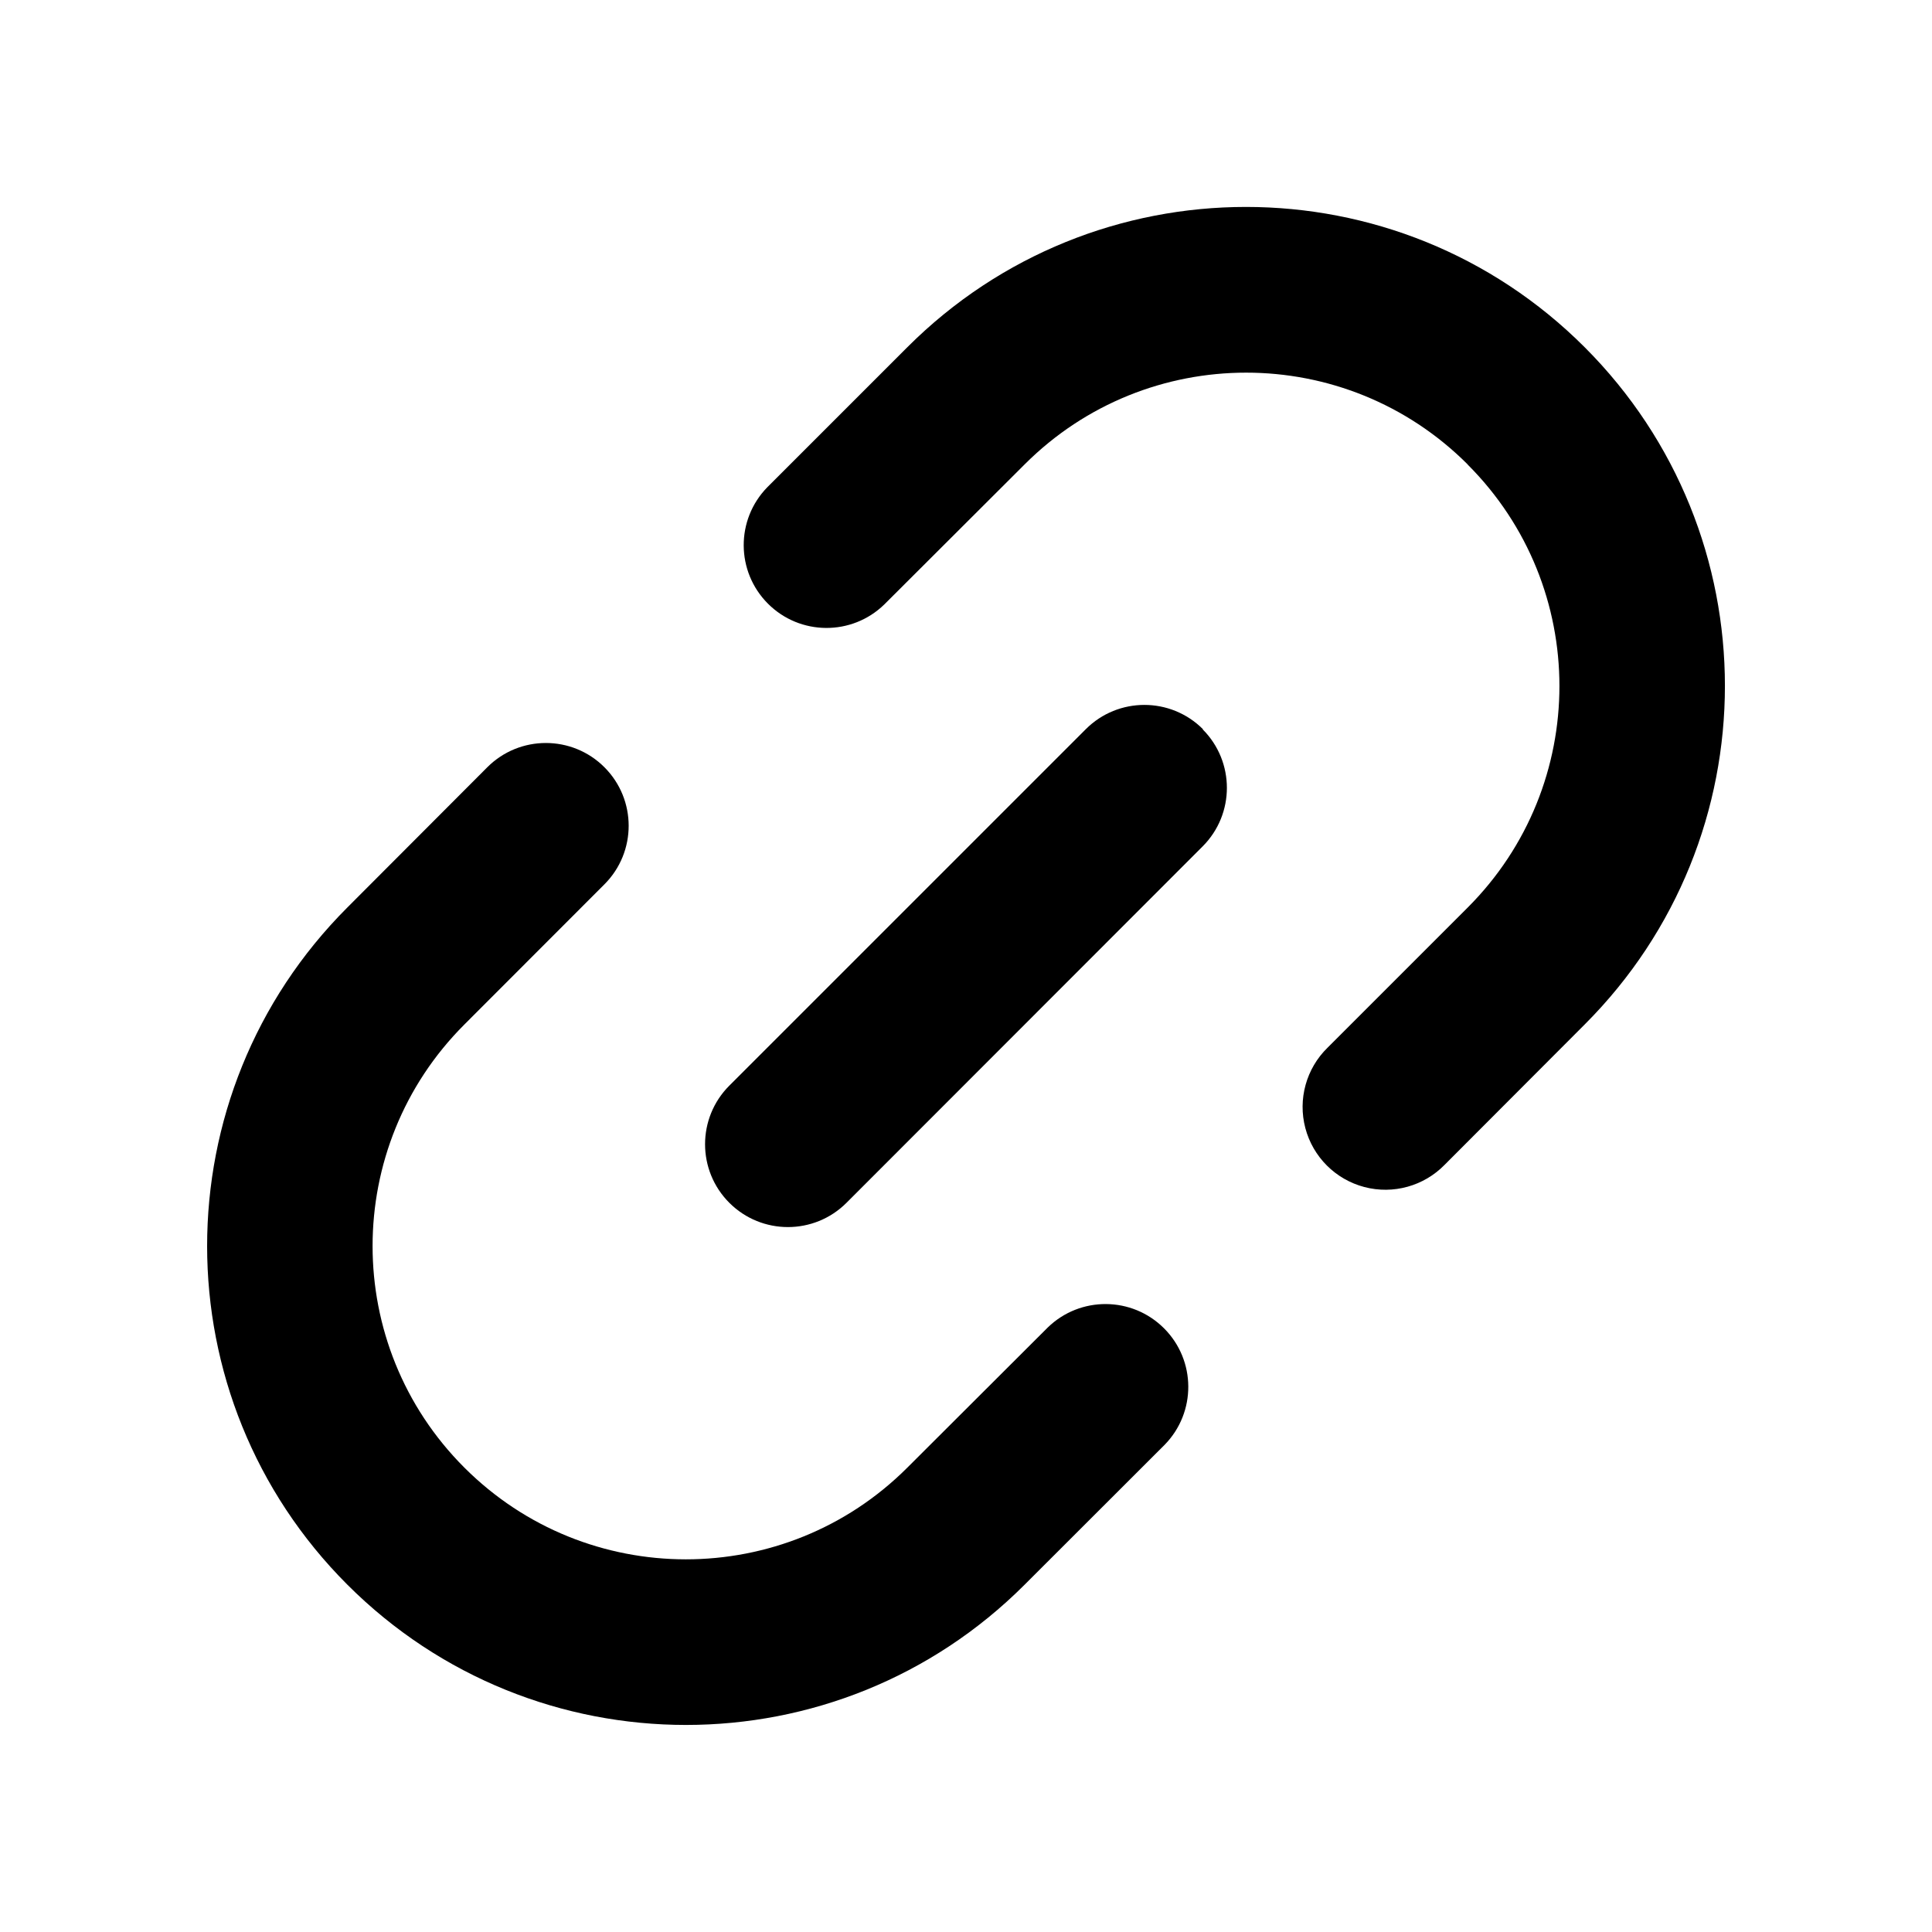
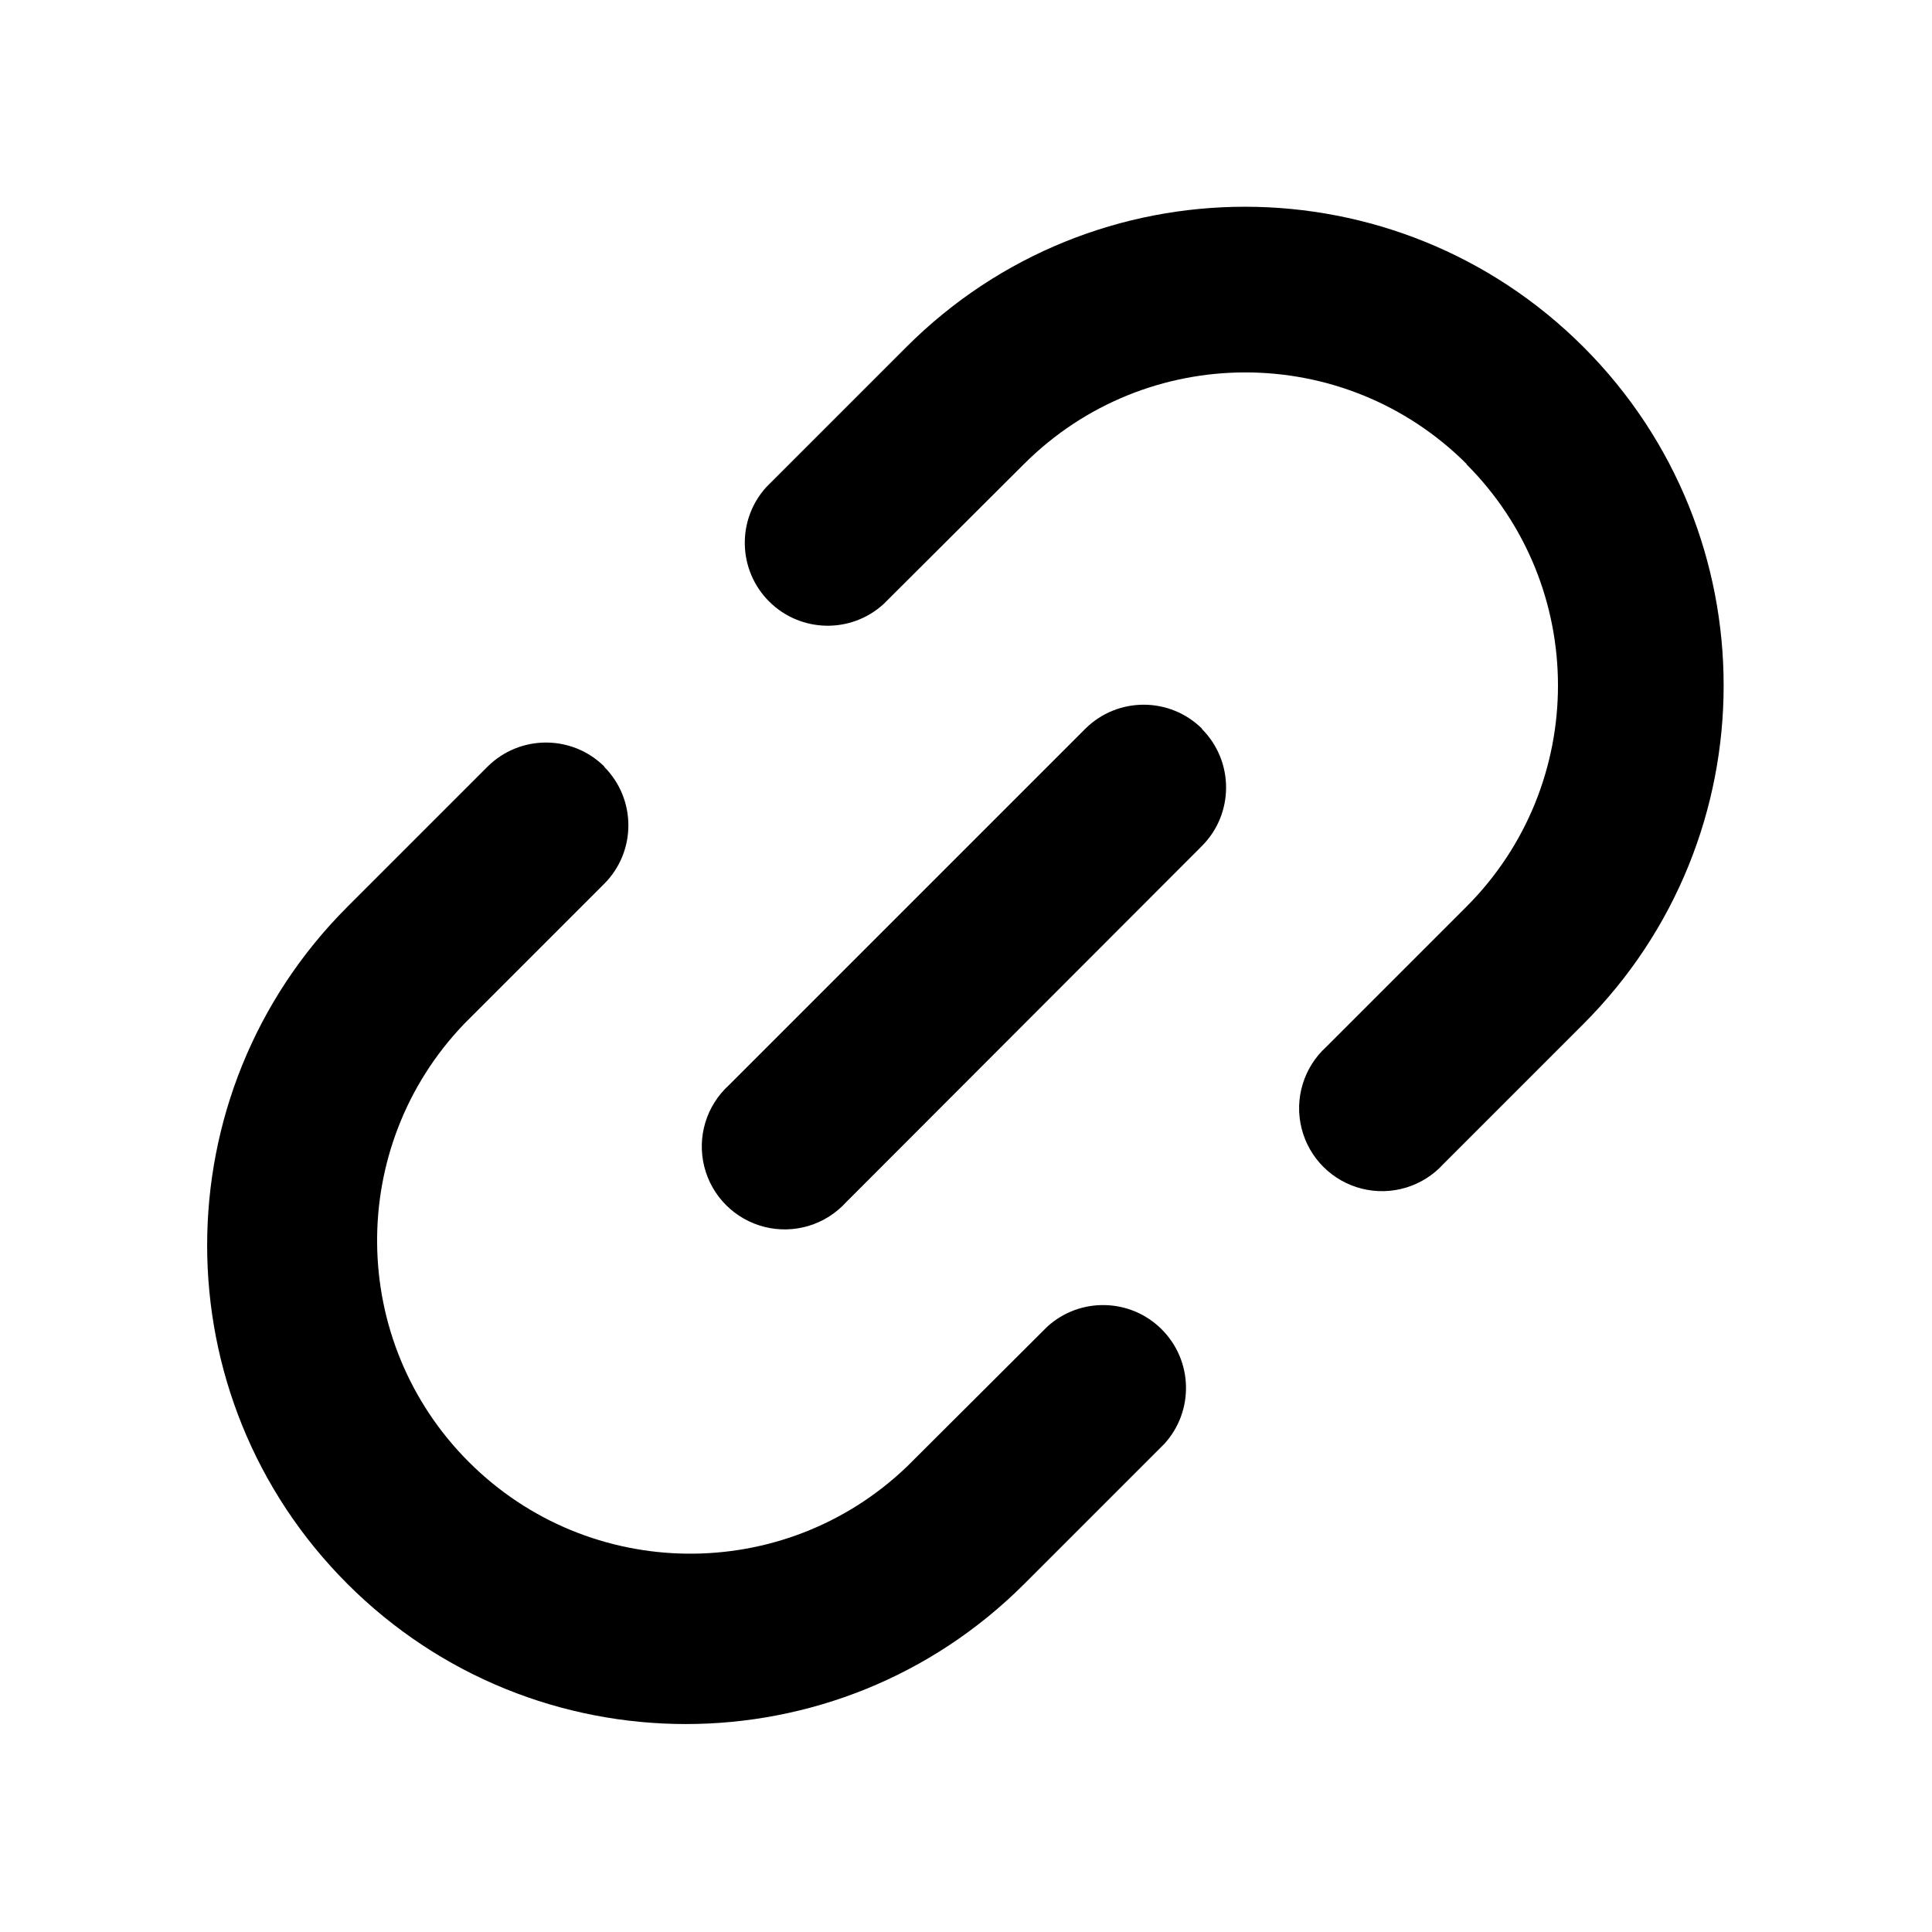
- <svg xmlns="http://www.w3.org/2000/svg" viewBox="0 0 1024 1024">
-   <path d="M777.87 246.13a166.03 166.03 0 0 0-234.78 0l-74.39 74.24a43.89 43.89 0 0 1-62.03-62.1l74.24-74.24a253.81 253.81 0 0 1 358.99 358.98l-74.17 74.32a43.89 43.89 0 1 1-62.1-62.03l74.24-74.24a166.03 166.03 0 0 0 0-234.86z m-140.43 140.43a43.89 43.89 0 0 1 0 62.03l-188.78 188.92a43.89 43.89 0 1 1-62.1-62.1l188.93-188.92a43.89 43.89 0 0 1 62.1 0z m-317.07 20.11a43.89 43.89 0 0 1 0 62.03l-74.24 74.31a166.03 166.03 0 0 0 234.78 234.86l74.39-74.24a43.89 43.89 0 0 1 62.03 62.1l-74.24 74.17a253.81 253.81 0 1 1-358.99-358.91l74.17-74.32a43.89 43.89 0 0 1 62.1 0z" fill="#000" p-id="0" />
+ <svg xmlns="http://www.w3.org/2000/svg" viewBox="0 0 48 48">
+   <path d="M36.44 11.53a7.78 7.78 0 0 0-11.00 0l-3.49 3.48a2.06 2.06 0 0 1-2.91-2.91l3.48-3.48a11.89 11.89 0 0 1 16.82 16.82l-3.48 3.48a2.06 2.06 0 1 1-2.91-2.91l3.48-3.48a7.78 7.78 0 0 0 0-11.00z m-6.58 6.58a2.06 2.06 0 0 1 0 2.91l-8.84 8.85a2.06 2.06 0 1 1-2.91-2.91l8.85-8.85a2.06 2.06 0 0 1 2.91 0z m-14.85 0.94a2.06 2.06 0 0 1 0 2.91l-3.48 3.48a7.78 7.78 0 0 0 11.00 11.00l3.49-3.48a2.06 2.06 0 0 1 2.91 2.91l-3.48 3.48a11.89 11.89 0 1 1-16.82-16.82l3.48-3.48a2.06 2.06 0 0 1 2.91 0z" fill="#000" p-id="0" />
</svg>
